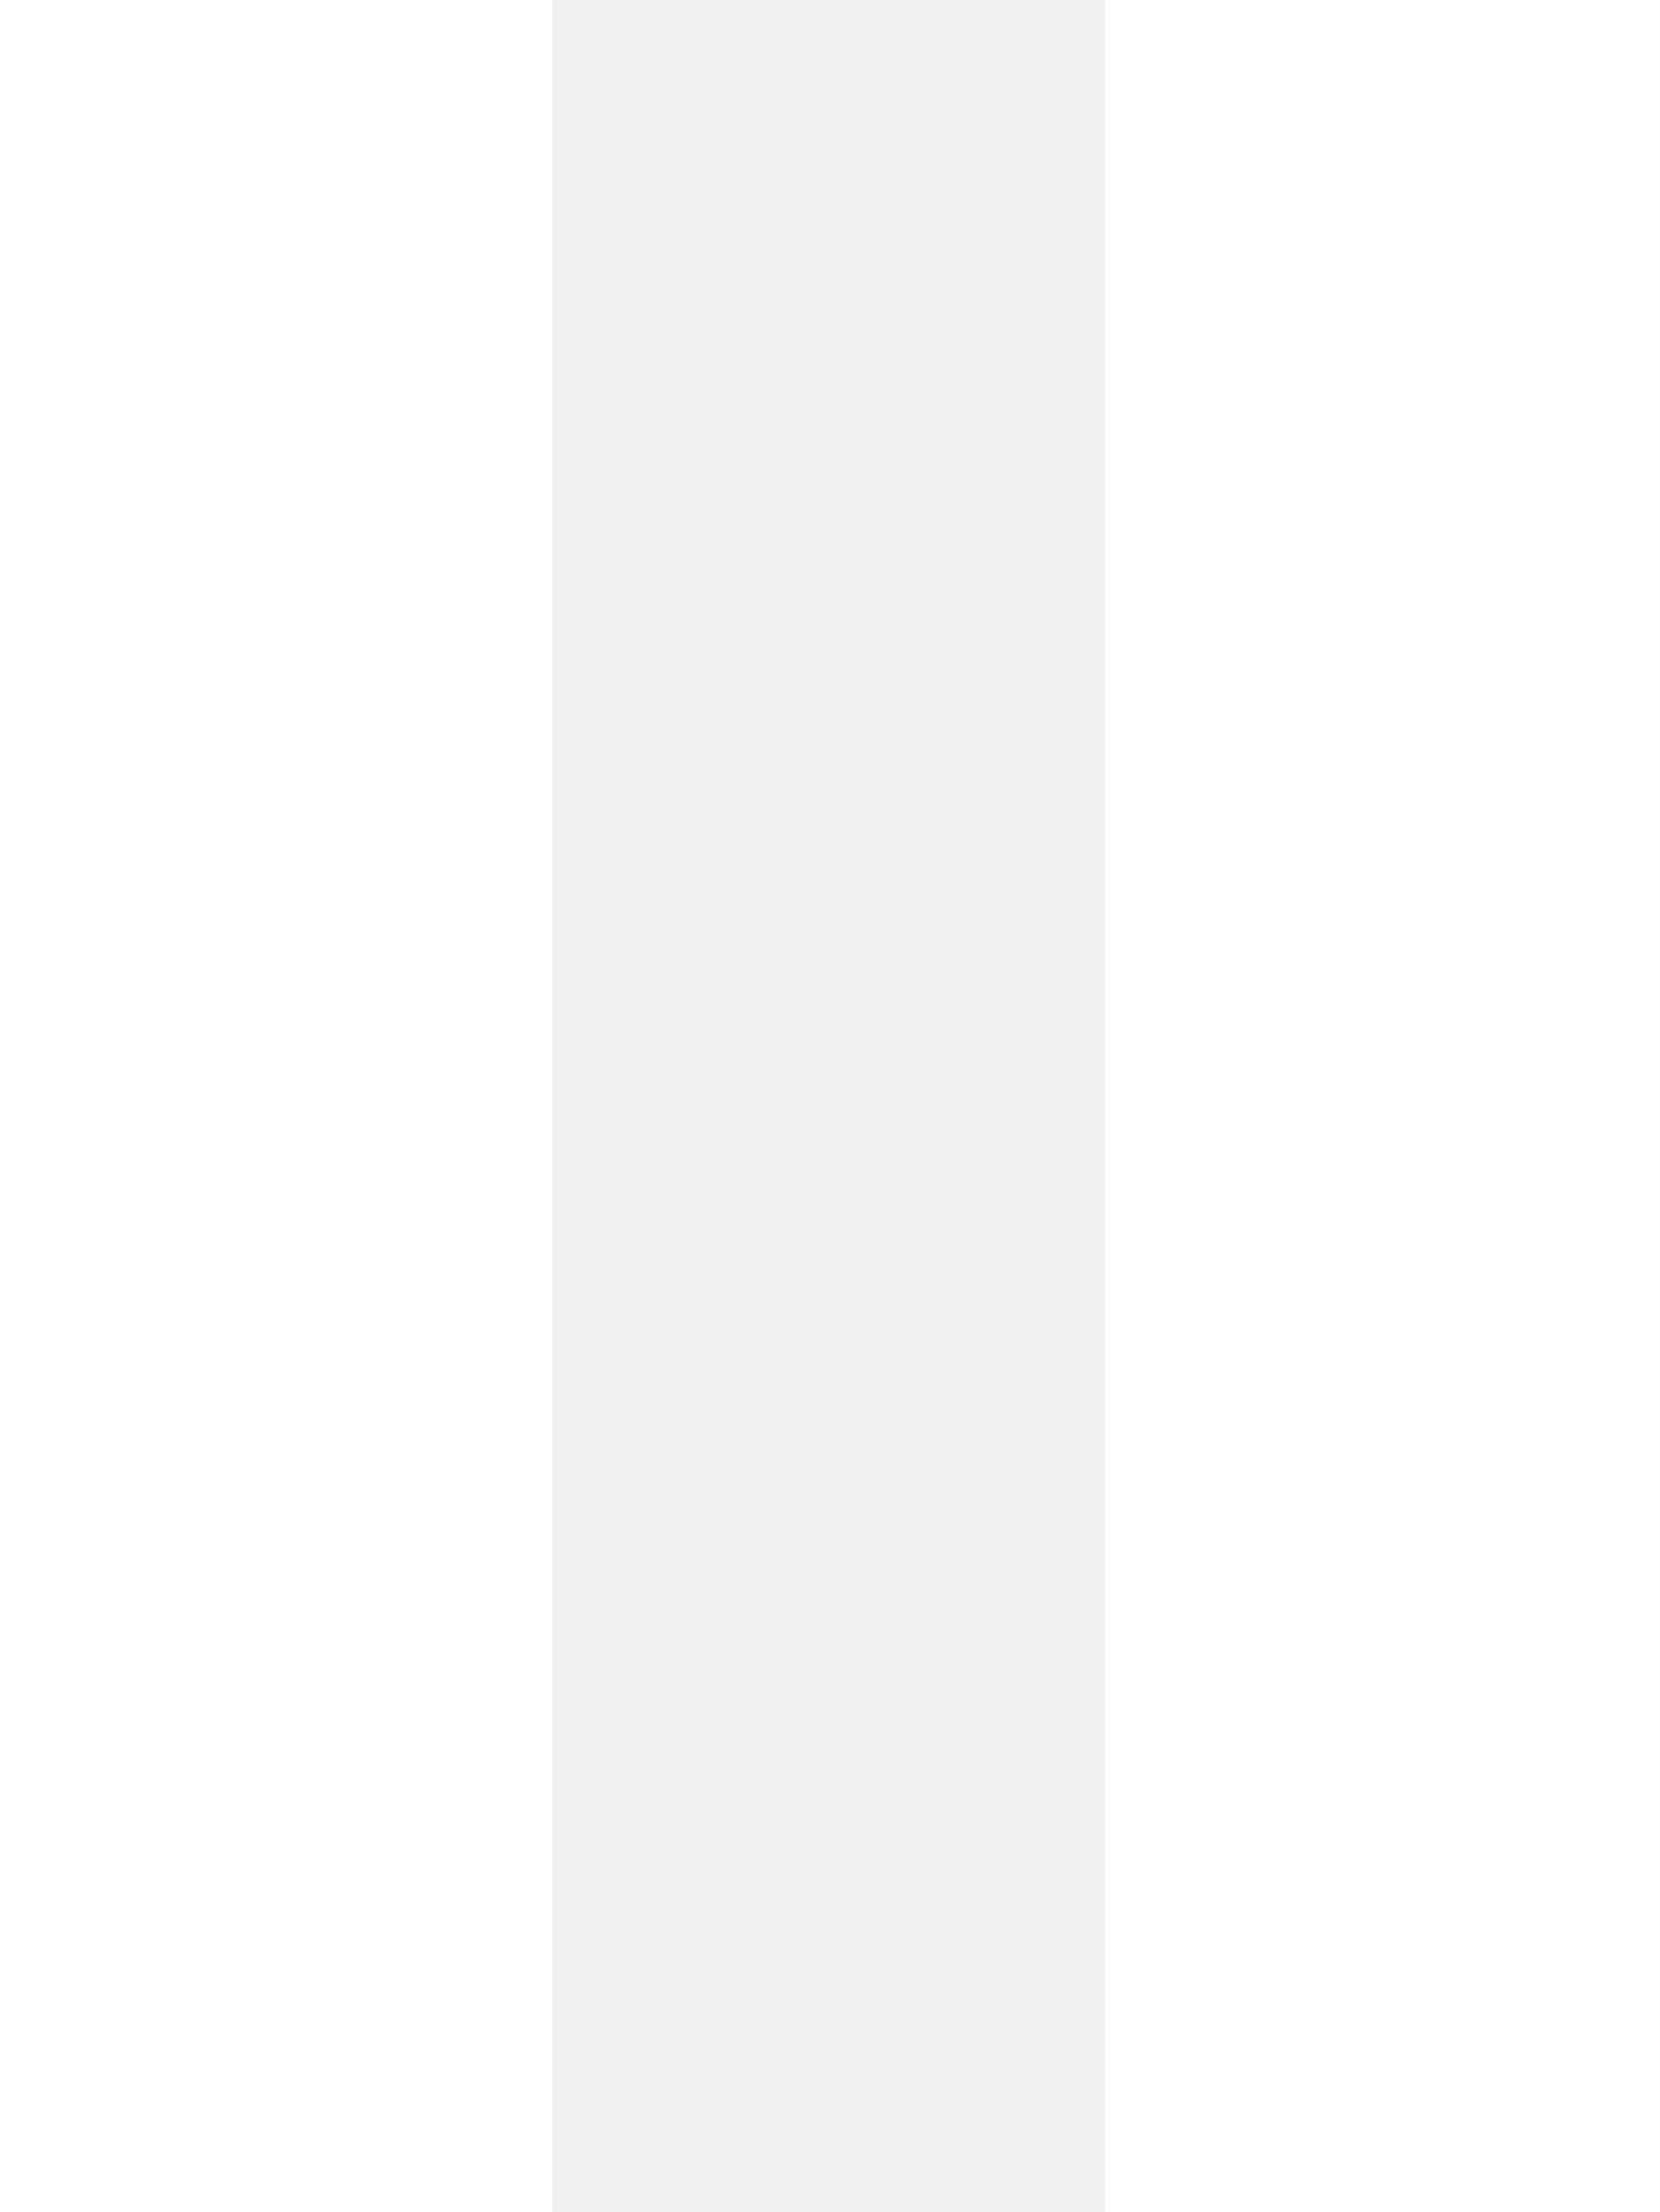
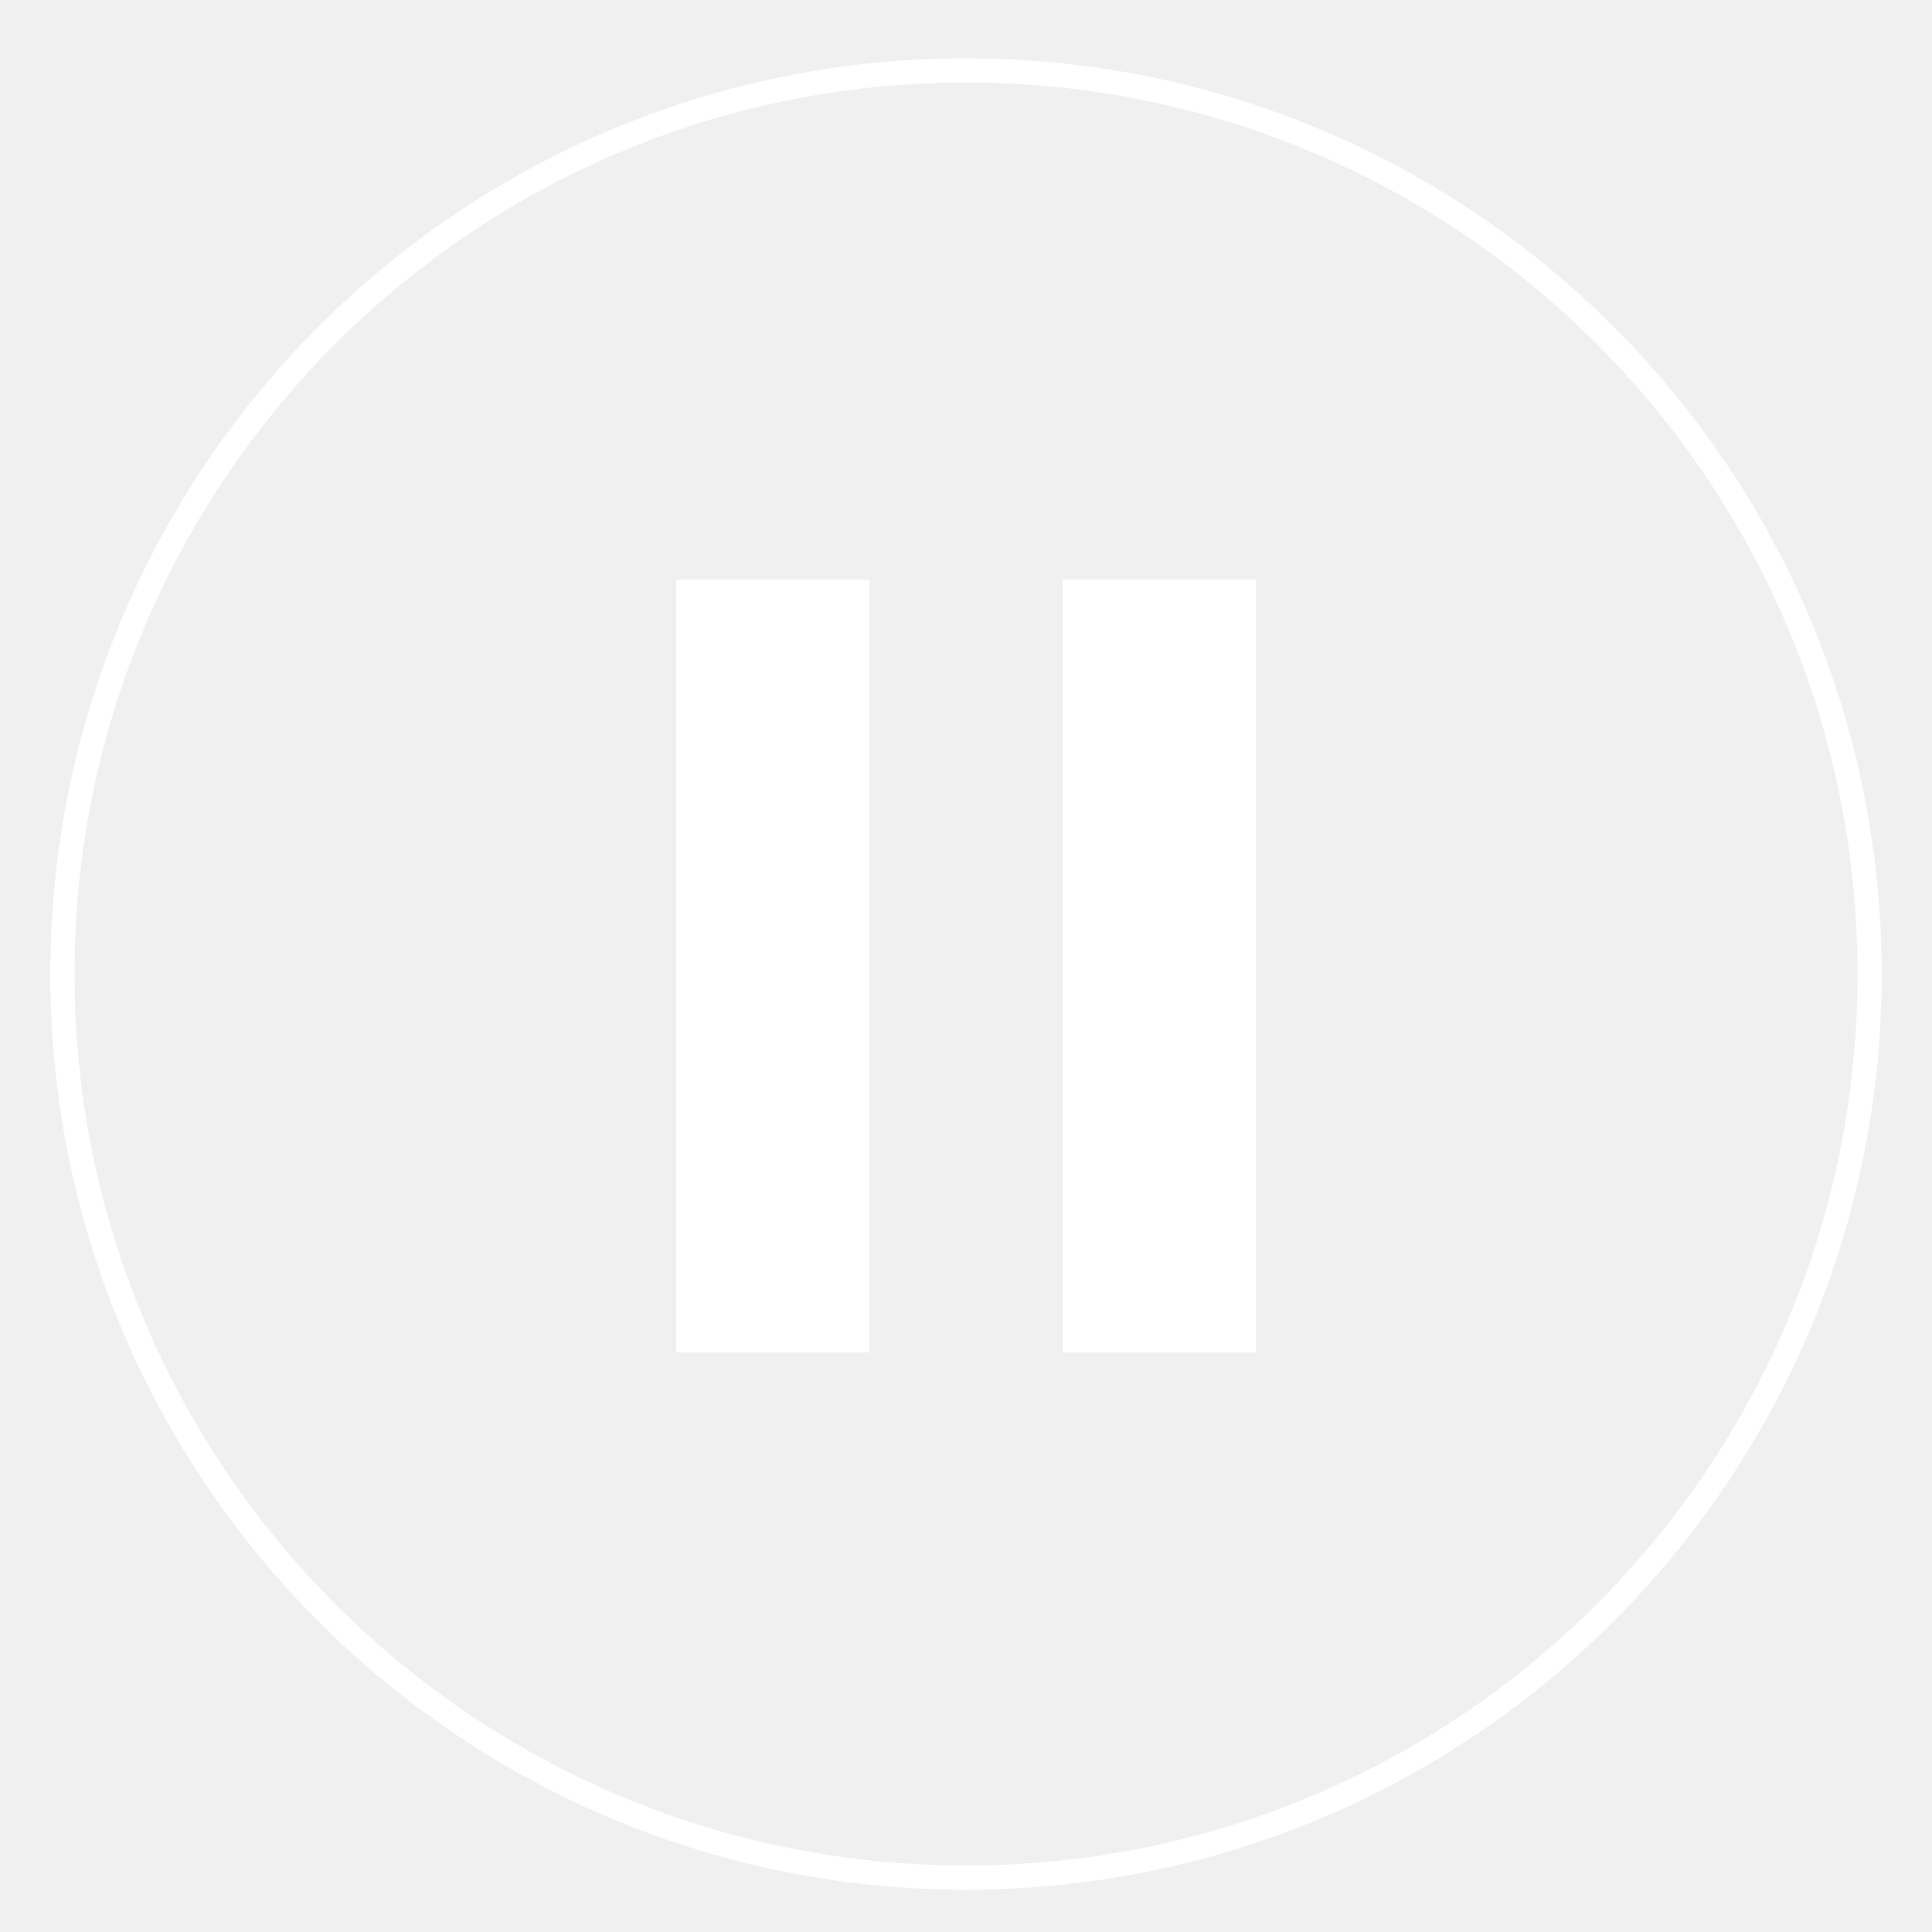
- <svg xmlns="http://www.w3.org/2000/svg" version="1.1" id="Layer_1" x="0px" y="0px" width="480.179px" height="640px" viewBox="112.911 180 480.179 640" enable-background="new 112.911 180 480.179 640" xml:space="preserve">
-   <path fill="#FFFFFF" d="M112.911,820V180h159.821v640H112.911z M432.552,820V180H593.09v640H432.552z" />
+ <svg xmlns="http://www.w3.org/2000/svg" version="1.1" id="Layer_1" x="0px" y="0px" width="20px" height="20px" viewBox="0 0 20 20" enable-background="new 0 0 20 20" xml:space="preserve">
+   <g id="Page-1">
+     <g id="Icons-AV" transform="translate(-42, -85)">
+       <g id="pause-circle-outline" transform="translate(42, 85)">
+         <rect x="7" y="6" fill="#FFFFFF" width="2" height="8" />
+         <rect x="11" y="6" fill="#FFFFFF" width="2" height="8" />
+       </g>
+     </g>
+   </g>
+   <circle fill="none" stroke="#FFFFFF" stroke-width="0.25" stroke-miterlimit="10" cx="10" cy="10.083" r="9.354" />
</svg>
